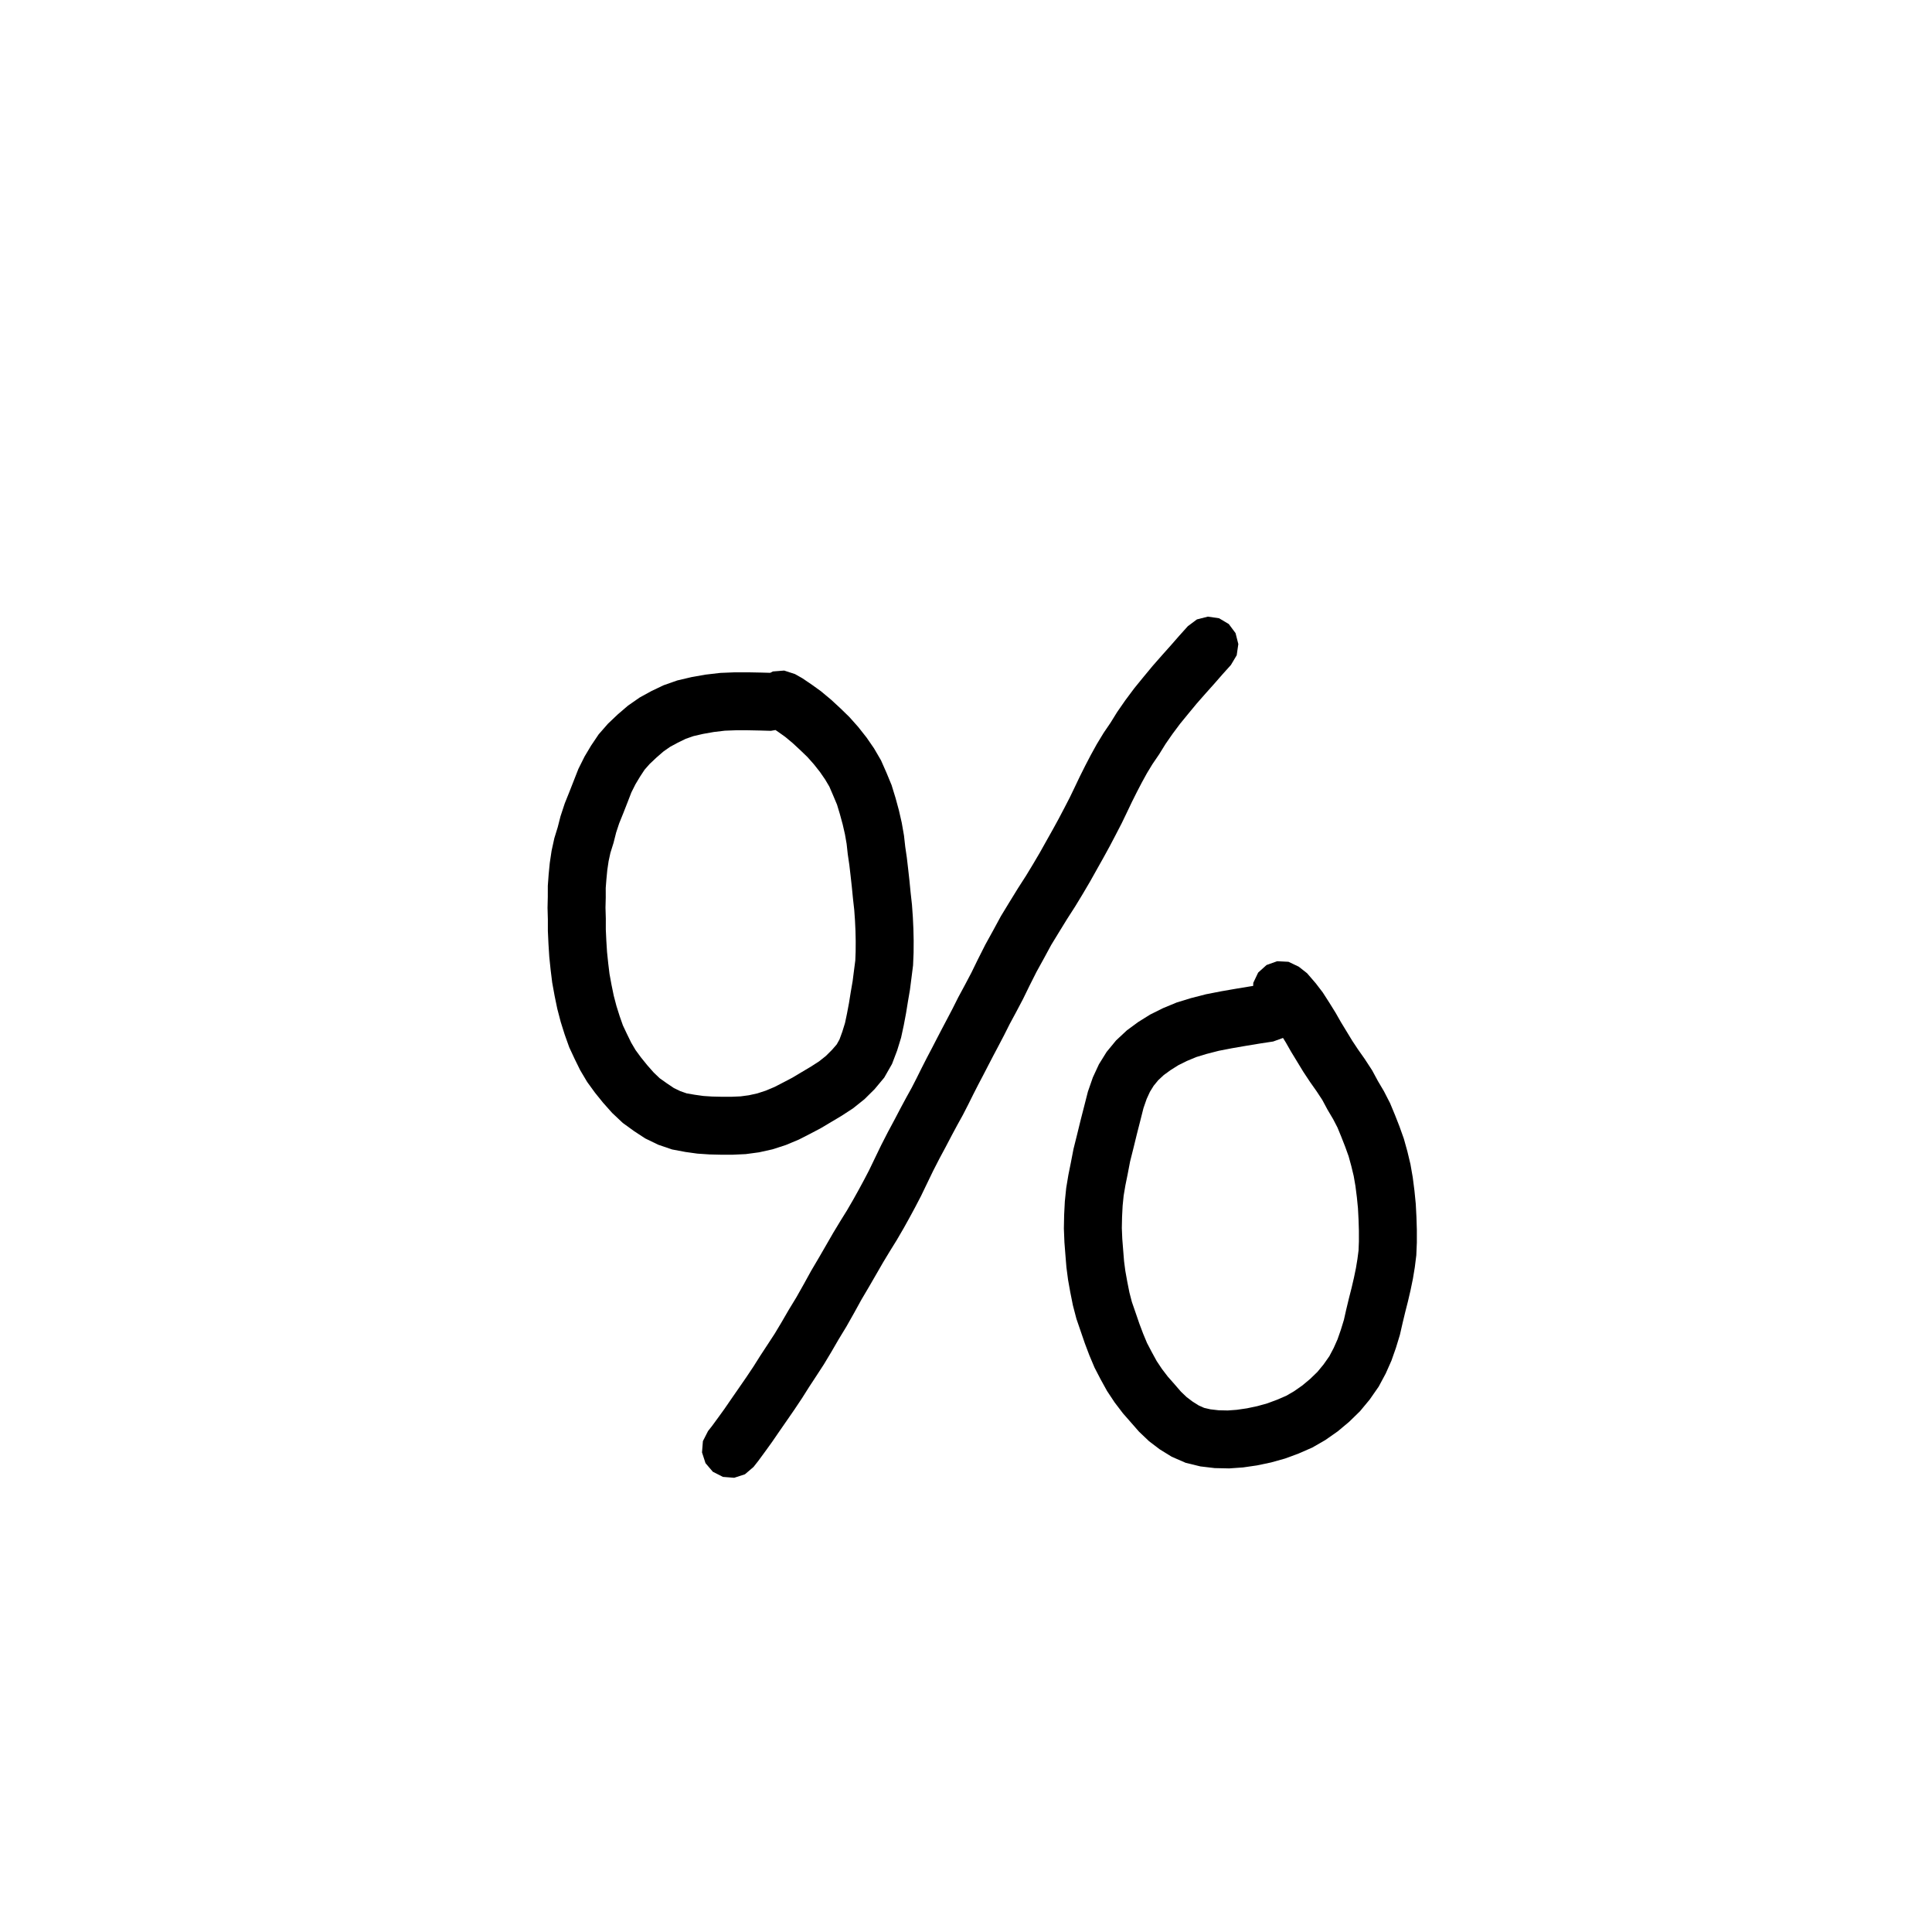
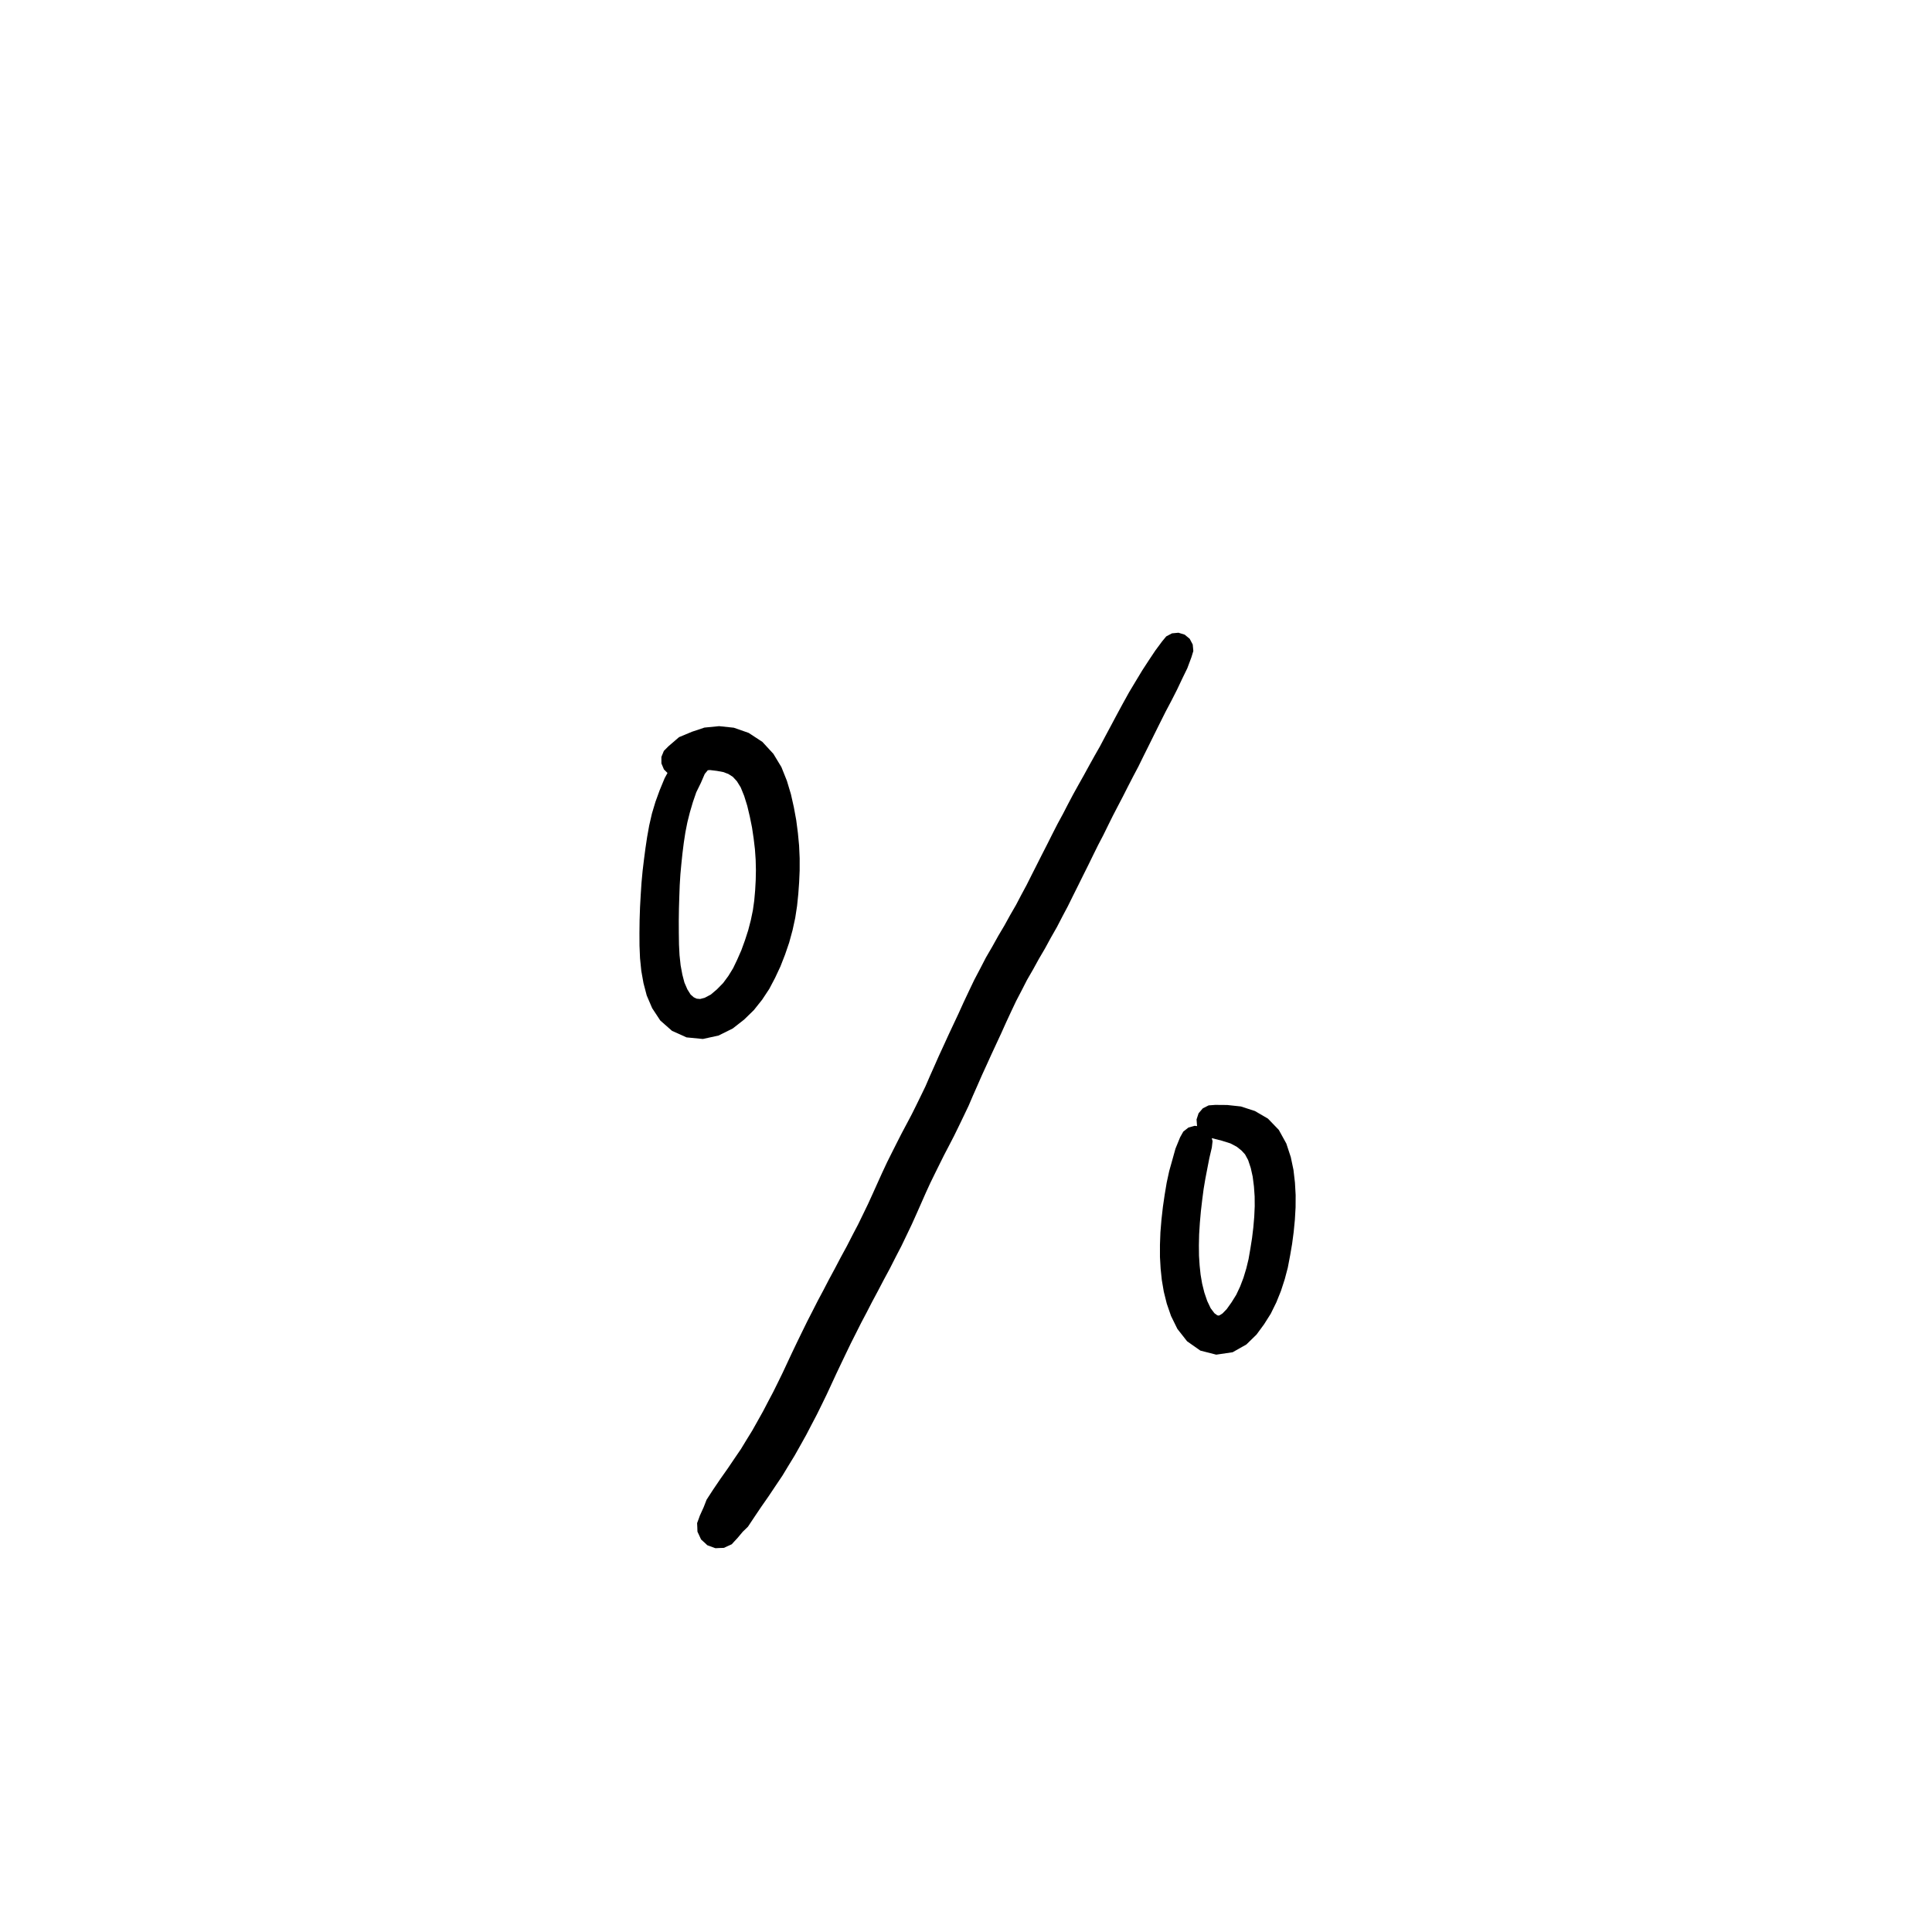
<svg xmlns="http://www.w3.org/2000/svg" viewBox="0 0 300 300" width="300" height="300">
-   <path d="M 119.953 104.486 L 118.223 104.437 L 116.197 104.397 L 114.11 104.397 L 111.856 104.488 L 109.553 104.756 L 107.371 105.142 L 105.177 105.657 L 103.035 106.408 L 101.14 107.314 L 99.322 108.312 L 97.512 109.572 L 95.909 110.948 L 94.408 112.374 L 92.953 114.038 L 91.782 115.779 L 90.778 117.461 L 89.812 119.396 L 89.08 121.262 L 88.416 122.956 L 87.698 124.742 L 87.039 126.743 L 86.606 128.437 L 86.079 130.149 L 85.652 132.099 L 85.368 134.001 L 85.194 135.775 L 85.064 137.548 L 85.061 139.272 L 85.022 140.97 L 85.071 142.749 L 85.072 144.552 L 85.165 146.564 L 85.291 148.567 L 85.499 150.574 L 85.747 152.583 L 86.12 154.637 L 86.536 156.65 L 87.072 158.697 L 87.685 160.645 L 88.393 162.631 L 89.234 164.436 L 90.093 166.182 L 91.174 168.003 L 92.389 169.675 L 93.636 171.219 L 95.045 172.804 L 96.702 174.366 L 98.439 175.626 L 100.184 176.771 L 102.209 177.753 L 104.353 178.485 L 106.432 178.876 L 108.3 179.135 L 110.18 179.261 L 111.988 179.304 L 113.786 179.303 L 115.801 179.209 L 117.862 178.932 L 119.974 178.462 L 122.038 177.792 L 124.041 176.954 L 125.745 176.084 L 127.433 175.196 L 129.062 174.226 L 130.707 173.245 L 132.467 172.097 L 134.232 170.686 L 135.805 169.128 L 137.3 167.336 L 138.514 165.209 L 139.308 163.123 L 139.921 161.126 L 140.339 159.188 L 140.692 157.319 L 140.982 155.525 L 141.296 153.695 L 141.534 151.841 L 141.779 149.905 L 141.862 147.944 L 141.873 146.056 L 141.831 144.22 L 141.748 142.431 L 141.61 140.48 L 141.399 138.584 L 141.224 136.789 L 141.024 134.989 L 140.81 133.156 L 140.567 131.498 L 140.372 129.752 L 140.026 127.77 L 139.58 125.82 L 139.06 123.909 L 138.443 121.903 L 137.645 119.973 L 136.805 118.07 L 135.72 116.207 L 134.565 114.531 L 133.264 112.882 L 131.883 111.331 L 130.476 109.964 L 129.045 108.642 L 127.483 107.34 L 126.083 106.331 L 124.597 105.322 L 123.437 104.666 L 121.767 104.125 L 120.016 104.263 L 118.452 105.061 L 117.313 106.397 L 116.771 108.067 L 116.91 109.818 L 117.708 111.382 L 119.044 112.521 L 119.804 112.939 L 120.929 113.709 L 121.95 114.438 L 123.103 115.401 L 124.289 116.501 L 125.383 117.556 L 126.364 118.661 L 127.33 119.883 L 128.127 121.039 L 128.781 122.145 L 129.367 123.504 L 129.975 124.952 L 130.413 126.404 L 130.85 128.008 L 131.205 129.554 L 131.463 131.029 L 131.64 132.643 L 131.886 134.325 L 132.082 136.007 L 132.272 137.723 L 132.448 139.522 L 132.647 141.297 L 132.764 142.96 L 132.837 144.53 L 132.873 146.132 L 132.864 147.739 L 132.811 149.138 L 132.607 150.698 L 132.395 152.36 L 132.104 154.045 L 131.827 155.767 L 131.516 157.413 L 131.212 158.854 L 130.79 160.217 L 130.353 161.413 L 129.926 162.176 L 129.195 163.02 L 128.248 163.963 L 127.201 164.798 L 125.953 165.603 L 124.453 166.496 L 123.035 167.343 L 121.599 168.096 L 120.256 168.788 L 118.899 169.357 L 117.604 169.78 L 116.279 170.072 L 115 170.244 L 113.577 170.306 L 112.094 170.305 L 110.582 170.27 L 109.22 170.182 L 107.865 169.991 L 106.623 169.776 L 105.642 169.434 L 104.641 168.952 L 103.554 168.221 L 102.439 167.431 L 101.518 166.551 L 100.504 165.402 L 99.525 164.192 L 98.689 163.052 L 98.012 161.904 L 97.348 160.544 L 96.724 159.224 L 96.221 157.792 L 95.721 156.206 L 95.3 154.6 L 94.955 152.921 L 94.644 151.225 L 94.442 149.562 L 94.26 147.82 L 94.151 146.073 L 94.069 144.335 L 94.07 142.623 L 94.021 140.944 L 94.06 139.38 L 94.057 137.881 L 94.161 136.55 L 94.3 135.101 L 94.504 133.721 L 94.78 132.449 L 95.269 130.879 L 95.676 129.272 L 96.15 127.836 L 96.779 126.282 L 97.463 124.538 L 98.039 123.045 L 98.675 121.778 L 99.389 120.589 L 100.094 119.517 L 100.885 118.622 L 101.942 117.626 L 103.035 116.678 L 104.057 115.965 L 105.247 115.323 L 106.477 114.724 L 107.675 114.304 L 109.172 113.96 L 110.857 113.662 L 112.558 113.461 L 114.288 113.396 L 116.107 113.396 L 118.008 113.434 L 119.696 113.483 L 121.427 113.189 L 122.914 112.256 L 123.931 110.824 L 124.322 109.113 L 124.029 107.382 L 123.096 105.895 L 121.664 104.878 Z" fill="black" fill-rule="nonzero" />
-   <path d="M 184.448 97.234 L 183.108 98.724 L 181.823 100.194 L 180.44 101.743 L 178.969 103.418 L 177.559 105.121 L 176.14 106.861 L 174.747 108.728 L 173.465 110.576 L 172.437 112.237 L 171.382 113.785 L 170.305 115.558 L 169.374 117.249 L 168.522 118.881 L 167.685 120.555 L 166.87 122.264 L 166.112 123.837 L 165.258 125.488 L 164.375 127.168 L 163.468 128.822 L 162.54 130.475 L 161.468 132.389 L 160.405 134.195 L 159.319 135.984 L 158.064 137.939 L 156.71 140.139 L 155.425 142.25 L 154.235 144.444 L 152.993 146.699 L 151.819 149.024 L 150.831 151.05 L 149.828 152.952 L 148.803 154.852 L 147.91 156.628 L 147.072 158.228 L 146.239 159.806 L 145.457 161.309 L 144.691 162.793 L 143.904 164.289 L 143.09 165.888 L 142.321 167.435 L 141.566 168.909 L 140.727 170.423 L 139.862 172.033 L 138.895 173.878 L 137.88 175.772 L 136.83 177.82 L 135.859 179.831 L 134.94 181.738 L 134.16 183.232 L 133.339 184.751 L 132.505 186.25 L 131.543 187.908 L 130.479 189.623 L 129.395 191.415 L 128.271 193.365 L 127.13 195.338 L 125.953 197.333 L 124.81 199.41 L 123.666 201.437 L 122.469 203.405 L 121.329 205.371 L 120.305 207.078 L 119.241 208.71 L 118.071 210.495 L 116.978 212.226 L 115.887 213.858 L 114.776 215.467 L 113.582 217.19 L 112.51 218.75 L 111.566 220.059 L 110.549 221.446 L 109.943 222.214 L 109.146 223.778 L 109.008 225.529 L 109.55 227.198 L 110.69 228.534 L 112.255 229.331 L 114.005 229.469 L 115.675 228.926 L 117.01 227.786 L 117.738 226.861 L 118.845 225.352 L 119.873 223.926 L 120.989 222.302 L 122.177 220.588 L 123.332 218.915 L 124.525 217.129 L 125.64 215.365 L 126.775 213.634 L 127.937 211.848 L 129.081 209.942 L 130.207 208.001 L 131.432 205.985 L 132.67 203.793 L 133.773 201.788 L 134.901 199.877 L 136.065 197.866 L 137.148 195.987 L 138.154 194.323 L 139.258 192.541 L 140.327 190.703 L 141.231 189.078 L 142.109 187.452 L 142.99 185.762 L 143.965 183.743 L 144.888 181.829 L 145.851 179.951 L 146.847 178.094 L 147.814 176.248 L 148.628 174.733 L 149.508 173.142 L 150.355 171.49 L 151.129 169.933 L 151.897 168.426 L 152.672 166.953 L 153.449 165.449 L 154.211 163.983 L 155.038 162.417 L 155.918 160.736 L 156.783 159.015 L 157.77 157.185 L 158.857 155.122 L 159.88 153.027 L 160.953 150.899 L 162.132 148.76 L 163.228 146.735 L 164.384 144.841 L 165.686 142.725 L 166.951 140.754 L 168.13 138.813 L 169.274 136.869 L 170.39 134.876 L 171.337 133.189 L 172.304 131.426 L 173.238 129.648 L 174.162 127.862 L 174.986 126.154 L 175.773 124.503 L 176.537 122.975 L 177.306 121.501 L 178.094 120.067 L 178.95 118.657 L 179.985 117.138 L 180.988 115.518 L 182.05 113.987 L 183.235 112.397 L 184.512 110.836 L 185.816 109.258 L 187.177 107.71 L 188.568 106.153 L 189.842 104.694 L 191.138 103.255 L 192.035 101.745 L 192.287 100.008 L 191.854 98.306 L 190.803 96.899 L 189.294 96.002 L 187.556 95.75 L 185.855 96.183 Z" fill="black" fill-rule="nonzero" />
-   <path d="M 196.345 152.827 L 194.281 153.14 L 191.907 153.532 L 189.645 153.924 L 187.263 154.389 L 184.911 154.993 L 182.718 155.667 L 180.588 156.548 L 178.585 157.547 L 176.714 158.716 L 174.974 159.999 L 173.306 161.554 L 171.832 163.344 L 170.636 165.272 L 169.7 167.292 L 168.93 169.506 L 168.364 171.722 L 167.802 173.918 L 167.253 176.166 L 166.691 178.419 L 166.278 180.556 L 165.897 182.443 L 165.56 184.469 L 165.347 186.555 L 165.239 188.648 L 165.198 190.769 L 165.283 192.904 L 165.436 194.86 L 165.593 196.78 L 165.846 198.719 L 166.194 200.661 L 166.6 202.695 L 167.147 204.788 L 167.806 206.709 L 168.461 208.615 L 169.149 210.435 L 169.959 212.359 L 170.905 214.183 L 171.902 215.992 L 173.094 217.788 L 174.379 219.471 L 175.618 220.884 L 176.875 222.319 L 178.429 223.796 L 180.088 225.056 L 181.936 226.198 L 184.116 227.147 L 186.396 227.703 L 188.619 227.966 L 190.862 228.014 L 193.018 227.862 L 195.204 227.545 L 197.379 227.086 L 199.549 226.479 L 201.64 225.708 L 203.779 224.772 L 205.803 223.606 L 207.718 222.263 L 209.489 220.783 L 211.176 219.139 L 212.684 217.323 L 214.086 215.308 L 215.177 213.273 L 216.058 211.288 L 216.757 209.302 L 217.375 207.276 L 217.8 205.418 L 218.197 203.765 L 218.63 202.06 L 219.034 200.319 L 219.395 198.567 L 219.687 196.804 L 219.924 194.914 L 220.007 192.949 L 220.007 190.954 L 219.945 188.963 L 219.839 186.936 L 219.637 184.902 L 219.372 182.829 L 219.016 180.787 L 218.537 178.787 L 217.99 176.823 L 217.299 174.885 L 216.615 173.142 L 215.85 171.301 L 214.895 169.443 L 213.958 167.857 L 213.065 166.203 L 211.907 164.427 L 210.854 162.93 L 209.981 161.612 L 209.098 160.161 L 208.222 158.721 L 207.381 157.247 L 206.424 155.705 L 205.391 154.097 L 204.318 152.696 L 202.961 151.122 L 201.663 150.102 L 200.078 149.348 L 198.324 149.258 L 196.67 149.846 L 195.366 151.022 L 194.612 152.608 L 194.522 154.361 L 195.11 156.016 L 196.286 157.319 L 196.648 157.537 L 197.323 158.359 L 198.007 159.243 L 198.811 160.506 L 199.65 161.855 L 200.469 163.291 L 201.41 164.839 L 202.383 166.435 L 203.423 168.008 L 204.46 169.48 L 205.333 170.809 L 206.12 172.28 L 207.019 173.799 L 207.685 175.085 L 208.268 176.506 L 208.872 178.045 L 209.412 179.545 L 209.823 181.038 L 210.203 182.612 L 210.472 184.164 L 210.695 185.919 L 210.864 187.615 L 210.953 189.338 L 211.008 191.096 L 211.009 192.774 L 210.955 194.168 L 210.782 195.501 L 210.547 196.921 L 210.243 198.392 L 209.885 199.932 L 209.46 201.606 L 209.036 203.371 L 208.68 204.951 L 208.204 206.499 L 207.692 207.97 L 207.089 209.325 L 206.421 210.591 L 205.519 211.876 L 204.567 213.029 L 203.461 214.1 L 202.243 215.12 L 200.955 216.023 L 199.736 216.732 L 198.282 217.358 L 196.779 217.916 L 195.239 218.344 L 193.624 218.685 L 192.04 218.915 L 190.642 219.017 L 189.232 218.987 L 187.959 218.84 L 186.978 218.614 L 186.131 218.236 L 185.186 217.639 L 184.266 216.946 L 183.379 216.099 L 182.39 214.956 L 181.344 213.771 L 180.422 212.564 L 179.602 211.333 L 178.841 209.938 L 178.108 208.539 L 177.511 207.105 L 176.929 205.565 L 176.316 203.78 L 175.763 202.185 L 175.372 200.684 L 175.037 198.987 L 174.739 197.336 L 174.544 195.838 L 174.408 194.144 L 174.267 192.37 L 174.197 190.677 L 174.233 188.969 L 174.321 187.234 L 174.479 185.668 L 174.747 184.08 L 175.109 182.295 L 175.477 180.37 L 175.99 178.326 L 176.534 176.101 L 177.085 173.942 L 177.555 172.076 L 178.054 170.638 L 178.563 169.533 L 179.145 168.59 L 179.859 167.723 L 180.71 166.934 L 181.763 166.167 L 182.978 165.402 L 184.314 164.741 L 185.759 164.138 L 187.336 163.66 L 189.241 163.169 L 191.273 162.775 L 193.406 162.406 L 195.693 162.029 L 197.698 161.724 L 199.349 161.127 L 200.646 159.943 L 201.391 158.353 L 201.47 156.599 L 200.873 154.948 L 199.689 153.651 L 198.099 152.906 Z" fill="black" fill-rule="nonzero" />
+   <path d="M 106.254 115.898 L 105.053 117.413 L 104.109 119.187 L 103.209 120.829 L 102.431 122.714 L 101.778 124.509 L 101.231 126.334 L 100.807 128.182 L 100.483 129.99 L 100.225 131.717 L 99.996 133.465 L 99.783 135.237 L 99.612 137.079 L 99.491 138.945 L 99.383 140.874 L 99.317 142.86 L 99.292 144.883 L 99.302 146.841 L 99.382 148.784 L 99.581 150.758 L 99.92 152.661 L 100.424 154.581 L 101.267 156.547 L 102.528 158.464 L 104.347 160.067 L 106.604 161.084 L 109.14 161.331 L 111.573 160.798 L 113.775 159.706 L 115.546 158.322 L 117.055 156.853 L 118.348 155.229 L 119.453 153.556 L 120.348 151.856 L 121.183 150.074 L 121.906 148.223 L 122.543 146.362 L 123.069 144.434 L 123.484 142.524 L 123.77 140.656 L 123.96 138.805 L 124.091 136.993 L 124.17 135.177 L 124.172 133.273 L 124.084 131.311 L 123.898 129.352 L 123.638 127.35 L 123.268 125.343 L 122.815 123.326 L 122.193 121.254 L 121.337 119.114 L 120.091 117.054 L 118.382 115.198 L 116.251 113.803 L 113.945 112.999 L 111.662 112.757 L 109.382 112.98 L 107.46 113.622 L 105.443 114.464 L 103.794 115.883 L 103.083 116.599 L 102.7 117.534 L 102.704 118.543 L 103.094 119.474 L 103.811 120.185 L 104.745 120.568 L 105.755 120.564 L 106.686 120.174 L 107.851 119.696 L 109.002 119.682 L 110.236 119.572 L 111.315 119.703 L 112.298 119.883 L 113.093 120.18 L 113.788 120.62 L 114.428 121.315 L 115.017 122.265 L 115.556 123.593 L 116.036 125.136 L 116.427 126.789 L 116.772 128.489 L 117.026 130.194 L 117.225 131.868 L 117.339 133.503 L 117.378 135.104 L 117.347 136.665 L 117.258 138.266 L 117.117 139.847 L 116.908 141.337 L 116.589 142.877 L 116.179 144.454 L 115.678 146.007 L 115.117 147.55 L 114.465 149.035 L 113.837 150.344 L 113.107 151.534 L 112.289 152.645 L 111.339 153.616 L 110.376 154.434 L 109.421 154.939 L 108.717 155.121 L 108.188 155.075 L 107.729 154.862 L 107.236 154.429 L 106.735 153.63 L 106.275 152.567 L 105.954 151.331 L 105.687 149.895 L 105.518 148.326 L 105.434 146.673 L 105.407 144.869 L 105.4 142.946 L 105.426 141.078 L 105.483 139.227 L 105.546 137.459 L 105.65 135.779 L 105.804 134.119 L 105.979 132.454 L 106.179 130.859 L 106.425 129.254 L 106.735 127.688 L 107.124 126.136 L 107.59 124.555 L 108.115 123.027 L 108.83 121.568 L 109.434 120.173 L 110.281 119.149 L 110.75 118.254 L 110.841 117.249 L 110.54 116.285 L 109.893 115.51 L 108.999 115.041 L 107.993 114.951 L 107.029 115.252 Z" fill="black" fill-rule="nonzero" />
+   <path d="M 180.45 99.596 L 179.405 101.005 L 178.417 102.487 L 177.389 104.064 L 176.375 105.741 L 175.338 107.47 L 174.33 109.289 L 173.383 111.043 L 172.475 112.748 L 171.614 114.355 L 170.801 115.894 L 169.979 117.335 L 169.124 118.872 L 168.286 120.402 L 167.444 121.9 L 166.606 123.412 L 165.795 124.949 L 165.032 126.428 L 164.212 127.936 L 163.407 129.513 L 162.601 131.12 L 161.771 132.742 L 160.965 134.339 L 160.179 135.891 L 159.405 137.435 L 158.582 138.963 L 157.778 140.5 L 156.864 142.081 L 155.971 143.701 L 155.007 145.325 L 154.088 146.977 L 153.095 148.684 L 152.192 150.43 L 151.274 152.175 L 150.419 153.965 L 149.601 155.702 L 148.827 157.409 L 148.053 159.057 L 147.28 160.705 L 146.531 162.345 L 145.776 163.981 L 145.066 165.589 L 144.36 167.171 L 143.71 168.678 L 143.008 170.124 L 142.287 171.601 L 141.572 173.036 L 140.818 174.465 L 140.039 175.926 L 139.297 177.383 L 138.542 178.879 L 137.751 180.465 L 136.998 182.071 L 136.255 183.716 L 135.528 185.33 L 134.811 186.904 L 134.048 188.482 L 133.255 190.112 L 132.388 191.763 L 131.5 193.497 L 130.561 195.221 L 129.648 196.96 L 128.723 198.674 L 127.862 200.333 L 126.998 201.951 L 126.152 203.612 L 125.335 205.206 L 124.532 206.844 L 123.751 208.451 L 122.984 210.053 L 122.239 211.646 L 121.517 213.191 L 120.792 214.673 L 120.055 216.16 L 119.245 217.692 L 118.478 219.162 L 117.635 220.669 L 116.811 222.134 L 115.923 223.575 L 115.049 225.013 L 114.056 226.469 L 113.015 228.008 L 111.894 229.599 L 110.766 231.259 L 109.721 232.87 L 109.272 234.021 L 108.723 235.236 L 108.255 236.48 L 108.298 237.809 L 108.847 239.02 L 109.817 239.928 L 111.062 240.397 L 112.39 240.353 L 113.601 239.805 L 114.51 238.834 L 115.32 237.865 L 116.137 237.071 L 117.165 235.525 L 118.221 233.956 L 119.339 232.353 L 120.408 230.754 L 121.489 229.145 L 122.45 227.555 L 123.398 226.006 L 124.299 224.406 L 125.198 222.793 L 126.01 221.235 L 126.852 219.629 L 127.638 218.034 L 128.399 216.469 L 129.145 214.858 L 129.868 213.295 L 130.606 211.74 L 131.366 210.154 L 132.123 208.581 L 132.903 207.036 L 133.709 205.431 L 134.551 203.838 L 135.397 202.193 L 136.307 200.494 L 137.211 198.765 L 138.162 197.002 L 139.072 195.212 L 139.967 193.487 L 140.807 191.74 L 141.604 190.07 L 142.355 188.396 L 143.078 186.762 L 143.785 185.159 L 144.463 183.682 L 145.195 182.185 L 145.926 180.708 L 146.616 179.32 L 147.36 177.9 L 148.148 176.375 L 148.901 174.837 L 149.629 173.323 L 150.395 171.722 L 151.085 170.11 L 151.774 168.554 L 152.459 166.987 L 153.19 165.393 L 153.927 163.767 L 154.678 162.149 L 155.464 160.457 L 156.231 158.75 L 157.01 157.074 L 157.787 155.432 L 158.649 153.782 L 159.472 152.17 L 160.405 150.556 L 161.303 148.922 L 162.266 147.28 L 163.171 145.616 L 164.111 143.967 L 164.959 142.329 L 165.805 140.737 L 166.61 139.106 L 167.384 137.557 L 168.174 135.961 L 168.995 134.317 L 169.787 132.694 L 170.523 131.206 L 171.318 129.686 L 172.078 128.138 L 172.808 126.665 L 173.566 125.204 L 174.376 123.656 L 175.171 122.085 L 175.949 120.575 L 176.761 119.043 L 177.563 117.407 L 178.372 115.785 L 179.226 114.058 L 180.096 112.307 L 180.977 110.547 L 181.886 108.827 L 182.78 107.071 L 183.569 105.401 L 184.367 103.763 L 185.005 102.052 L 185.301 101.087 L 185.206 100.082 L 184.734 99.19 L 183.955 98.547 L 182.99 98.25 L 181.985 98.345 L 181.093 98.818 Z M 114.538 238.788 L 114.111 237.907 L 114.451 236.957 L 114.402 235.949 L 113.971 235.036 L 113.223 234.357 L 112.273 234.017 L 111.264 234.066 L 110.351 234.497 L 109.673 235.245 L 108.695 235.282 L 108.247 236.534 L 108.311 237.862 L 108.879 239.064 L 109.864 239.957 L 111.115 240.405 L 112.443 240.34 L 113.645 239.772 Z" fill="black" fill-rule="nonzero" />
+   <path d="M 183.248 176.596 L 182.53 178.351 L 182.034 180.131 L 181.556 181.835 L 181.162 183.646 L 180.851 185.508 L 180.577 187.383 L 180.353 189.365 L 180.189 191.359 L 180.117 193.293 L 180.118 195.182 L 180.222 197.002 L 180.404 198.748 L 180.714 200.571 L 181.177 202.433 L 181.834 204.339 L 182.821 206.348 L 184.332 208.276 L 186.392 209.721 L 188.856 210.351 L 191.402 209.975 L 193.535 208.771 L 195.117 207.226 L 196.292 205.624 L 197.322 203.993 L 198.192 202.223 L 198.903 200.461 L 199.491 198.649 L 199.969 196.839 L 200.328 194.961 L 200.637 193.153 L 200.882 191.307 L 201.068 189.393 L 201.177 187.479 L 201.188 185.578 L 201.079 183.634 L 200.849 181.655 L 200.433 179.675 L 199.74 177.568 L 198.571 175.447 L 196.885 173.698 L 194.858 172.517 L 192.678 171.811 L 190.557 171.583 L 188.683 171.568 L 187.676 171.644 L 186.775 172.099 L 186.117 172.865 L 185.801 173.824 L 185.877 174.831 L 186.333 175.732 L 187.098 176.39 L 188.057 176.705 L 189.7 177.119 L 191.054 177.545 L 192.048 178.068 L 192.793 178.667 L 193.328 179.249 L 193.81 180.138 L 194.218 181.37 L 194.517 182.713 L 194.71 184.219 L 194.821 185.781 L 194.832 187.312 L 194.758 188.939 L 194.613 190.623 L 194.418 192.245 L 194.157 193.886 L 193.875 195.514 L 193.527 196.952 L 193.087 198.406 L 192.569 199.764 L 191.971 201.04 L 191.239 202.217 L 190.487 203.276 L 189.83 203.952 L 189.357 204.252 L 189.168 204.28 L 189.009 204.231 L 188.572 203.914 L 187.992 203.144 L 187.456 202.015 L 187.011 200.71 L 186.667 199.323 L 186.427 197.917 L 186.278 196.506 L 186.18 194.987 L 186.163 193.371 L 186.201 191.671 L 186.313 189.885 L 186.474 188.069 L 186.677 186.328 L 186.898 184.63 L 187.165 183.046 L 187.476 181.428 L 187.787 179.832 L 188.171 178.192 L 188.289 177.19 L 188.014 176.218 L 187.389 175.425 L 186.507 174.933 L 185.505 174.815 L 184.533 175.089 L 183.741 175.715 Z" fill="black" fill-rule="nonzero" />
</svg>
